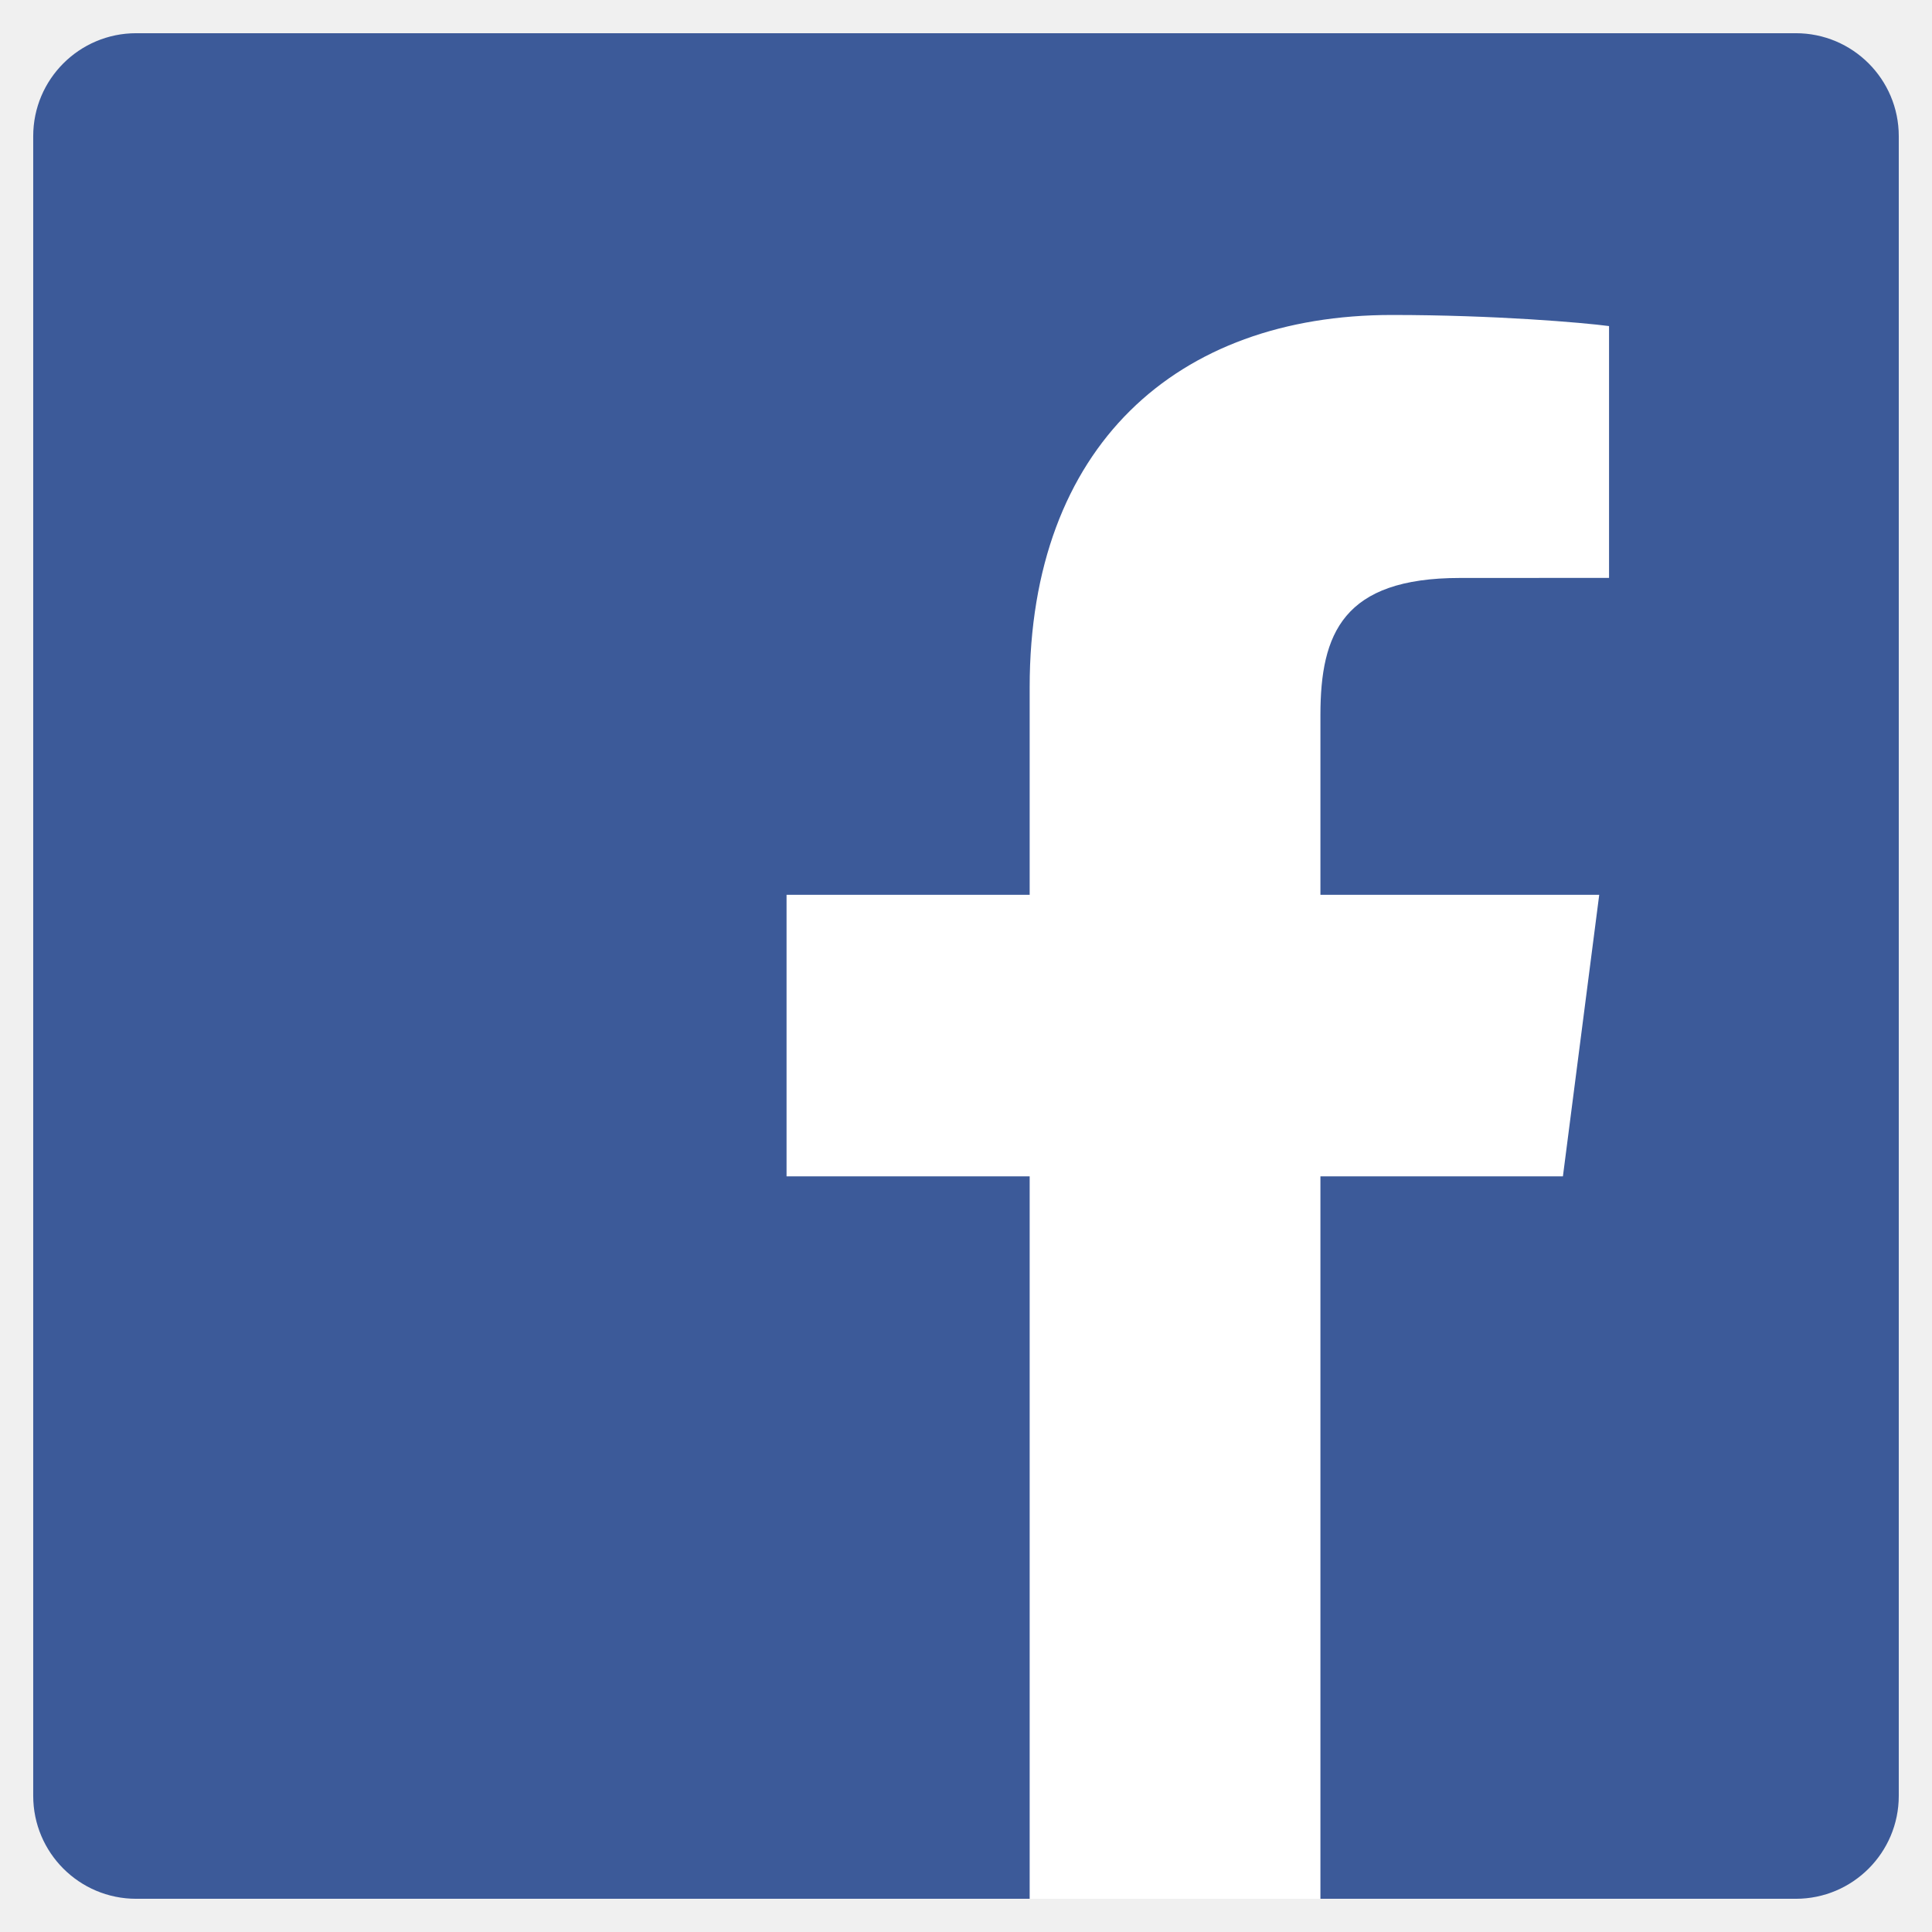
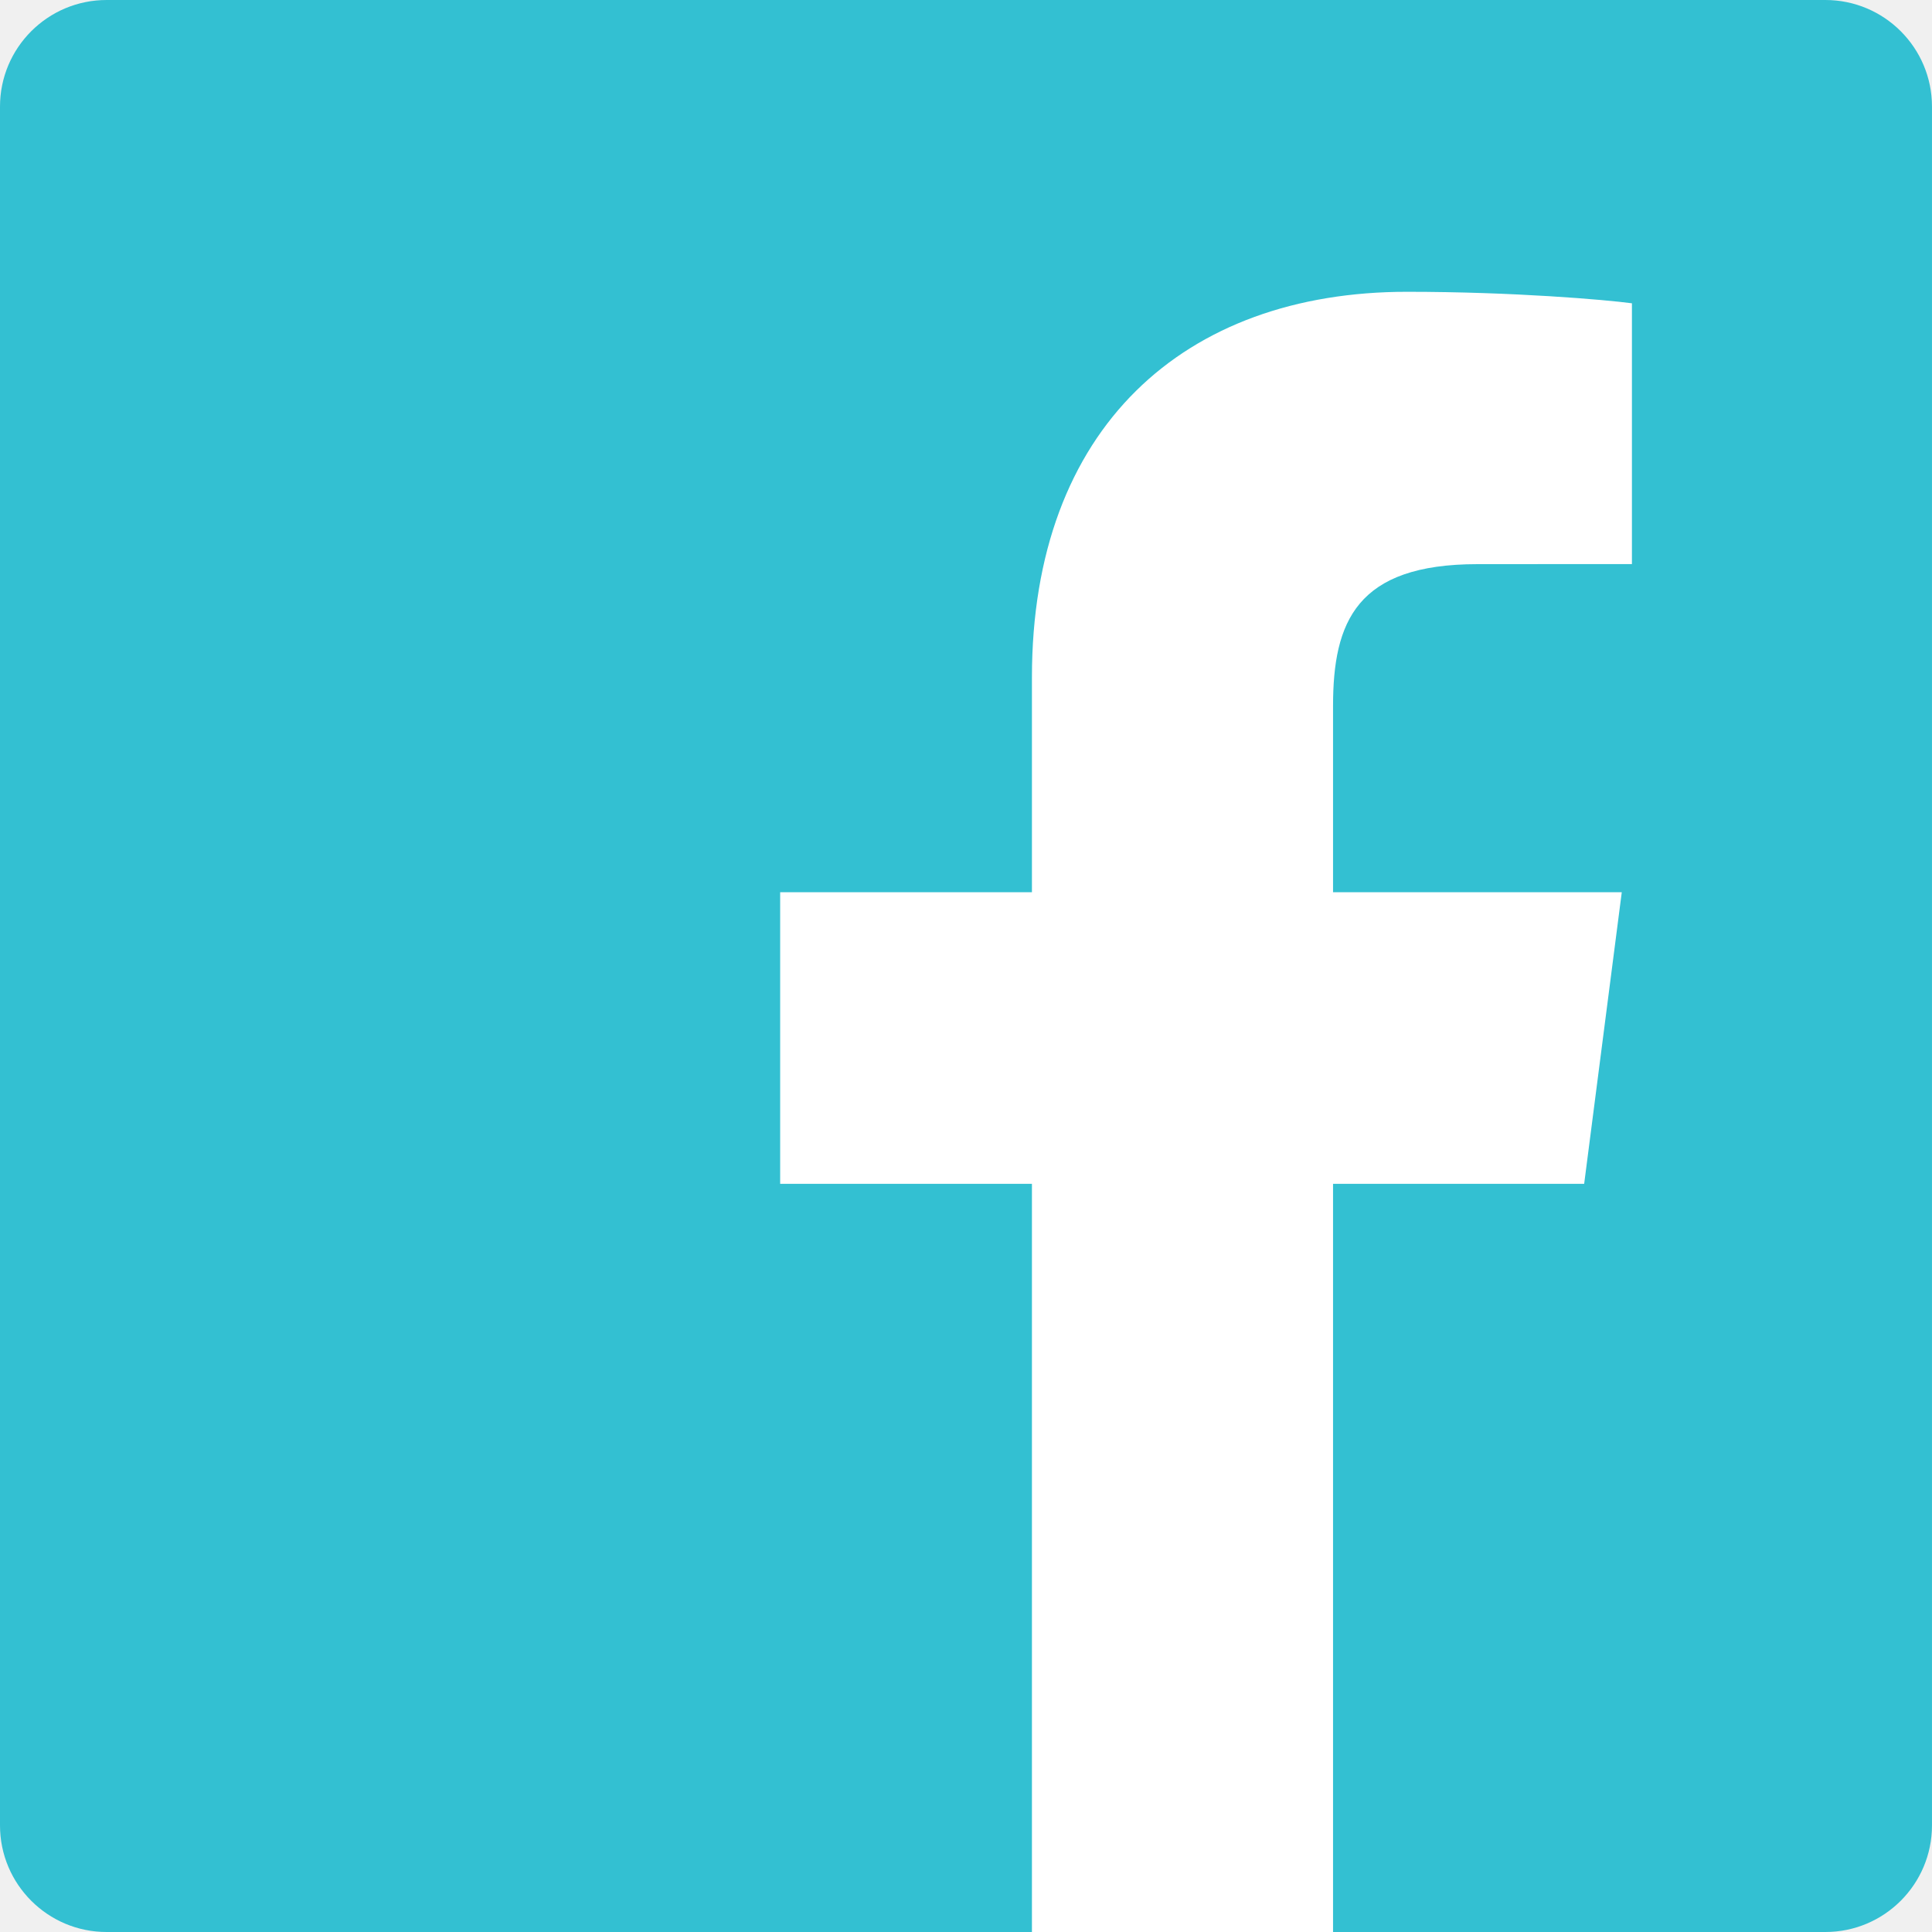
- <svg xmlns="http://www.w3.org/2000/svg" version="1.1" id="Layer_1" x="0px" y="0px" width="266.893px" height="266.895px" viewBox="0 0 266.893 266.895" enable-background="new 0 0 266.893 266.895" xml:space="preserve">
-   <path id="Blue_1_" fill="#3C5A99" d="M248.082,262.307c7.854,0,14.223-6.369,14.223-14.225V18.812  c0-7.857-6.368-14.224-14.223-14.224H18.812c-7.857,0-14.224,6.367-14.224,14.224v229.27c0,7.855,6.366,14.225,14.224,14.225  H248.082z" />
-   <path id="f" fill="#FFFFFF" d="M182.409,262.307v-99.803h33.499l5.016-38.895h-38.515V98.777c0-11.261,3.127-18.935,19.275-18.935  l20.596-0.009V45.045c-3.562-0.474-15.788-1.533-30.012-1.533c-29.695,0-50.025,18.126-50.025,51.413v28.684h-33.585v38.895h33.585  v99.803H182.409z" />
+ <svg xmlns="http://www.w3.org/2000/svg" version="1.1" id="Layer_1" x="0px" y="0px" width="257.717px" height="257.719px" viewBox="4.588 4.588 257.717 257.719" enable-background="new 4.588 4.588 257.717 257.719" xml:space="preserve">
+   <path id="Blue_1_" fill="#33C0D2" d="M248.082,262.307c7.854,0,14.223-6.369,14.223-14.225V18.812  c0-7.856-6.368-14.224-14.223-14.224H18.812c-7.856,0-14.224,6.367-14.224,14.224v229.271c0,7.854,6.366,14.225,14.224,14.225  H248.082z" />
+   <path id="f" fill="#FFFFFF" d="M182.409,262.307v-99.803h33.499l5.016-38.896h-38.515V98.777c0-11.261,3.127-18.935,19.274-18.935  l20.596-0.009V45.045c-3.562-0.475-15.787-1.533-30.012-1.533c-29.694,0-50.024,18.126-50.024,51.413v28.684h-33.585v38.896h33.585  v99.803H182.409z" />
</svg>
